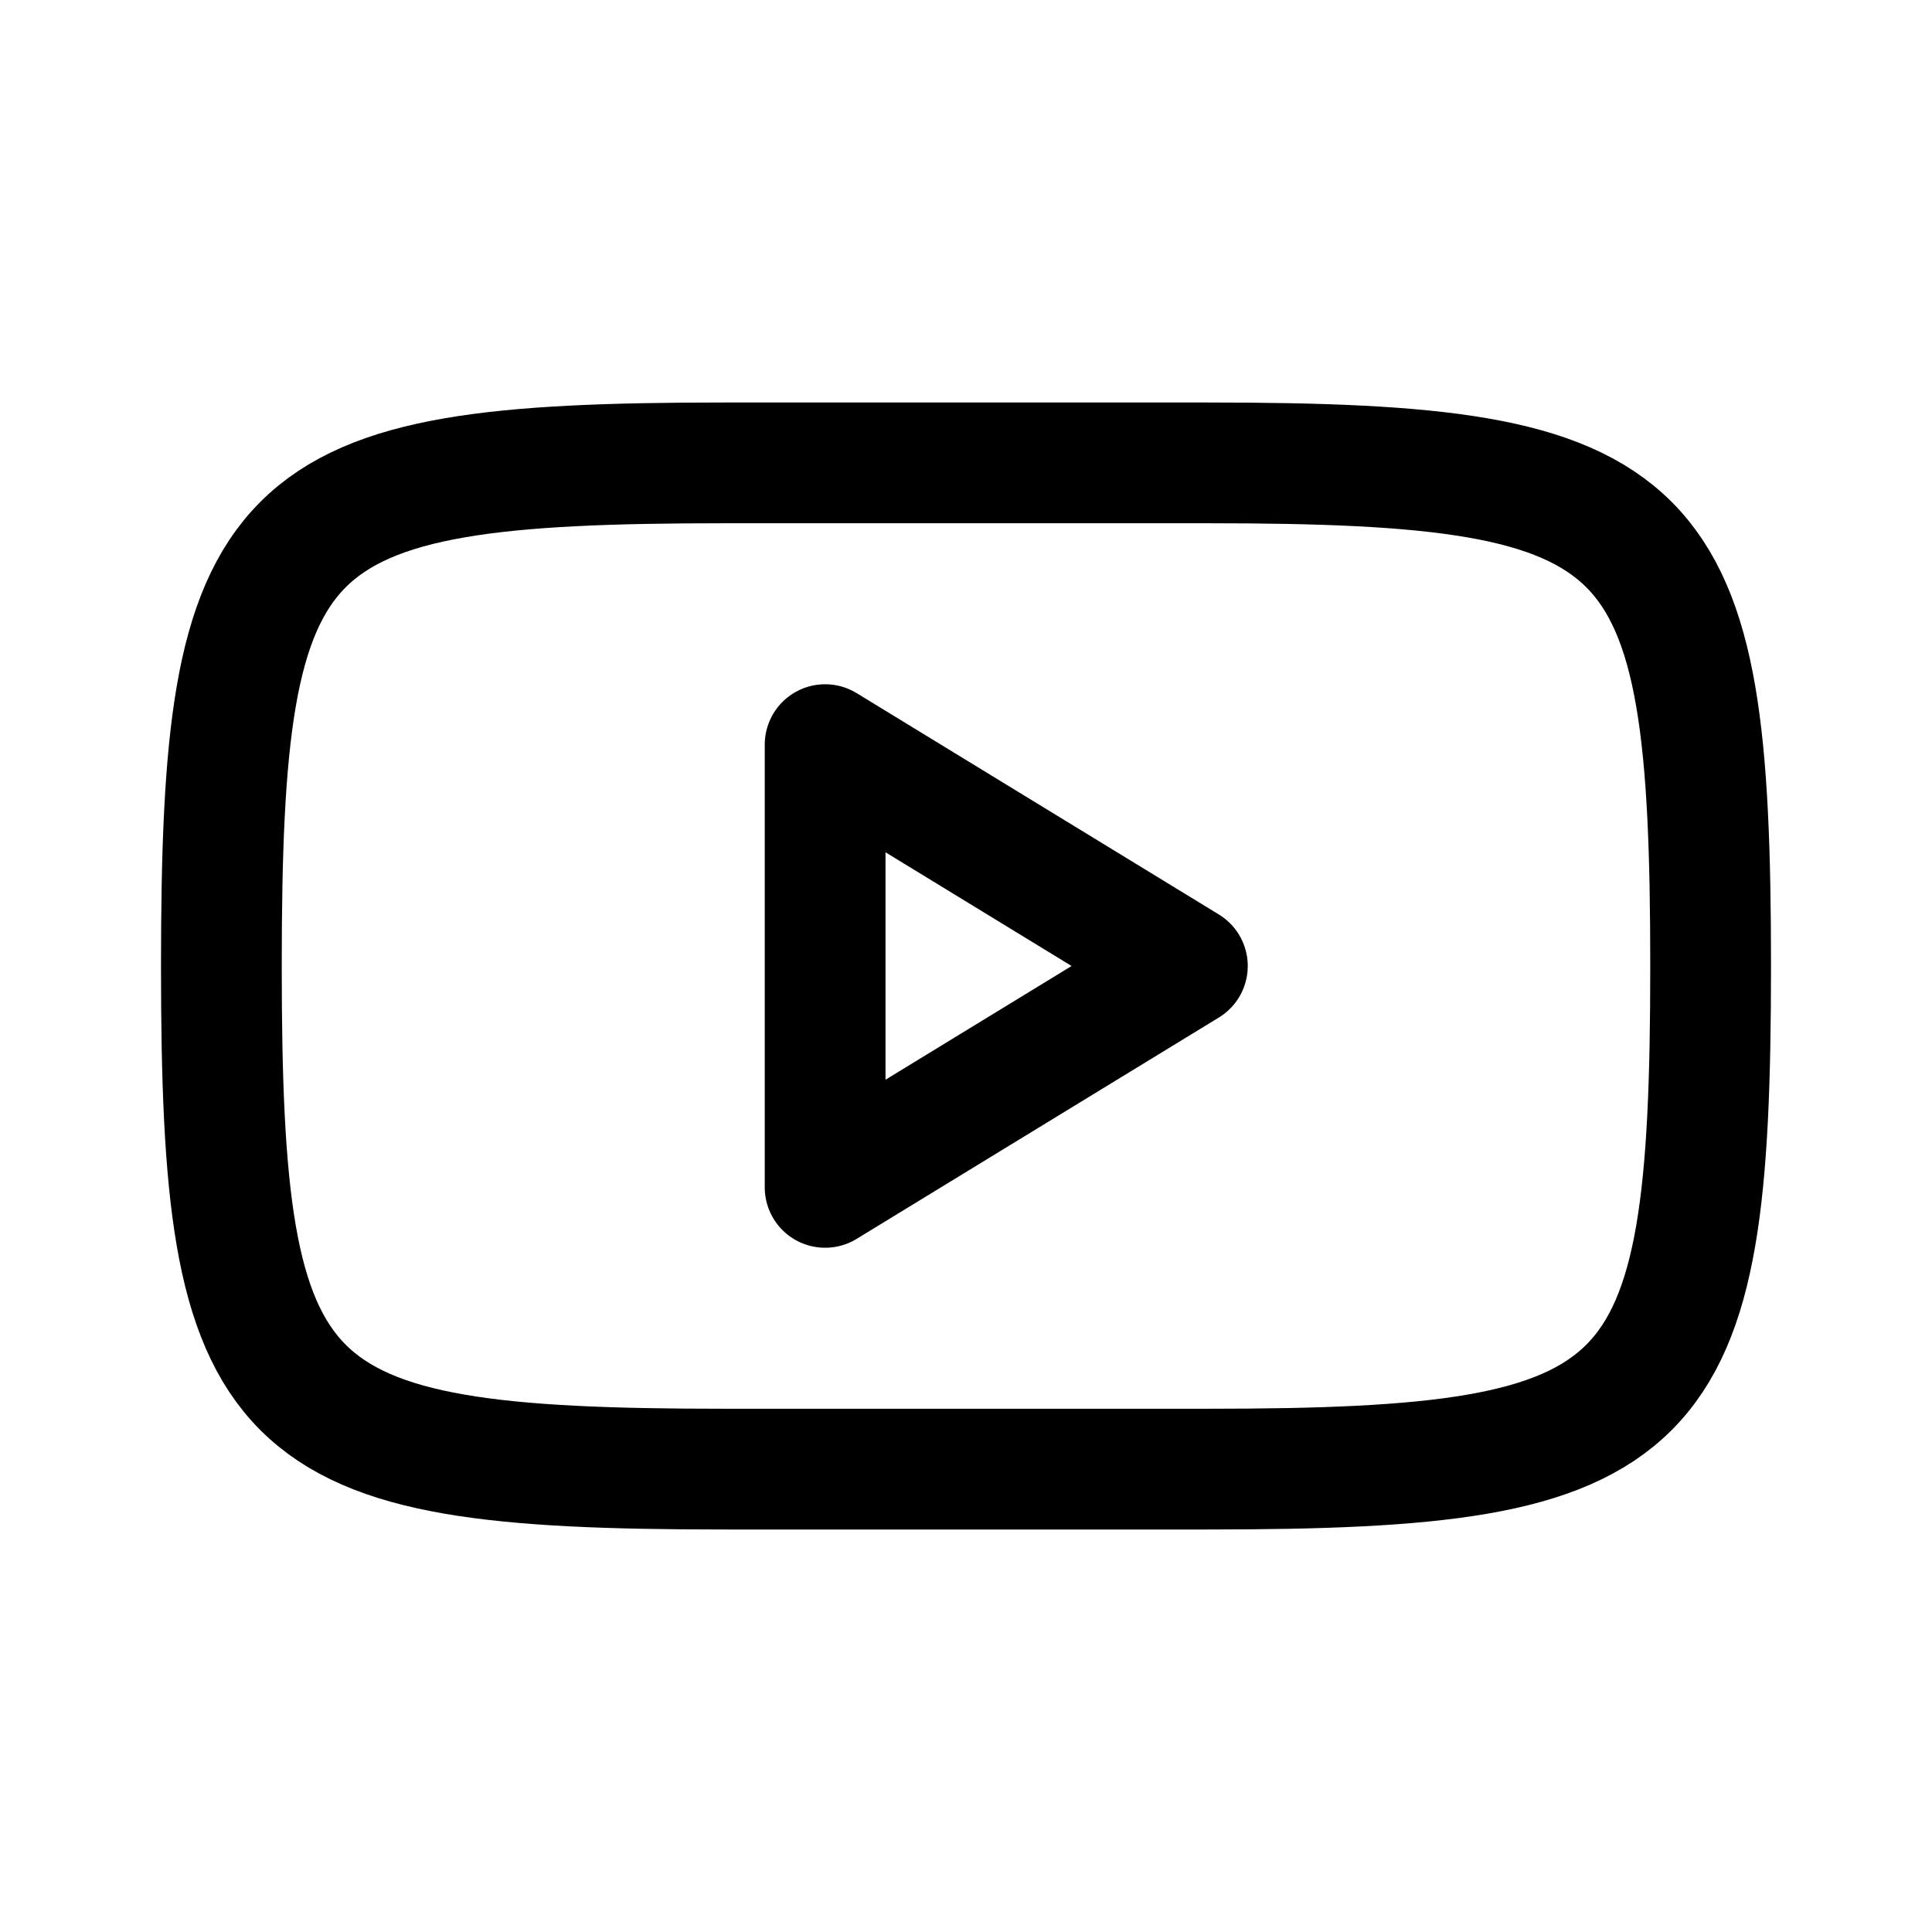
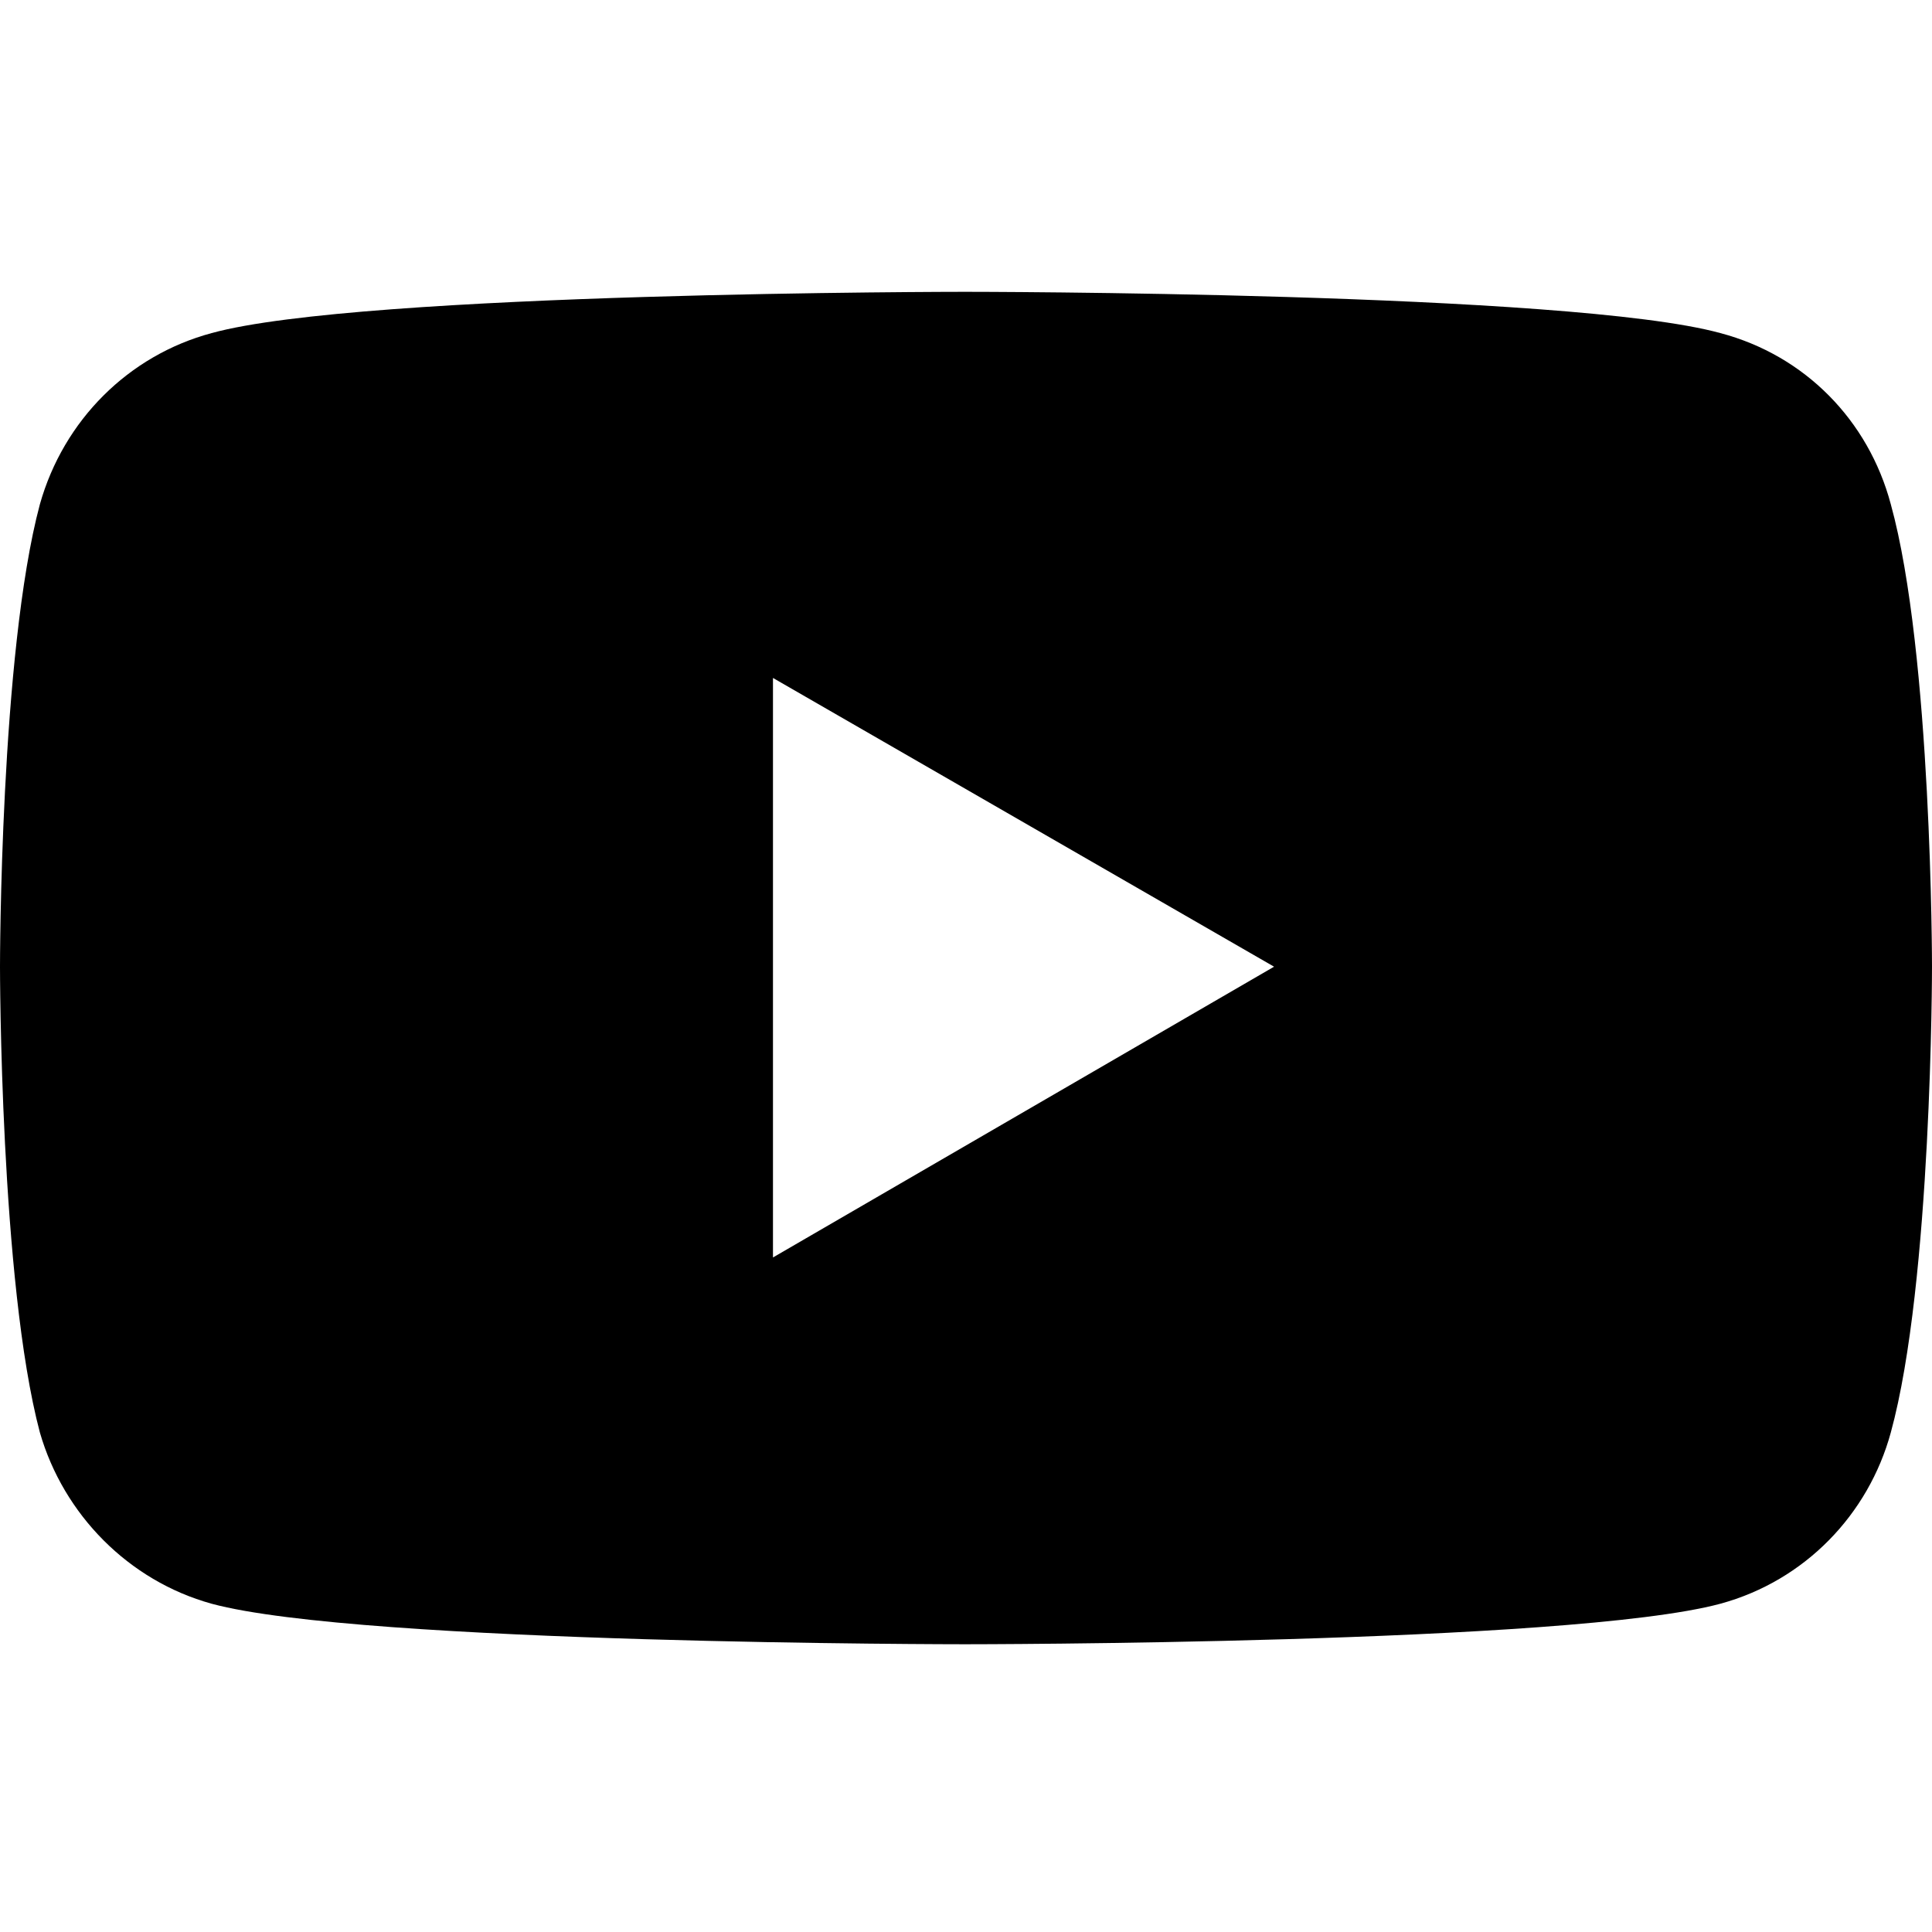
- <svg xmlns="http://www.w3.org/2000/svg" width="192" height="192" fill="none" stroke="#000" stroke-width="12" viewBox="0 0 192 192">
-   <path d="M170 96c0-45-4.962-49.999-50-50H72c-45.038.001-50 5-50 50s4.962 49.999 50 50h48c45.038-.001 50-5 50-50z" />
-   <path stroke-linejoin="round" d="M118 96 82 74v44z" />
+ <svg xmlns="http://www.w3.org/2000/svg" width="192" height="192" viewBox="0 0 192 192" fill="none">
+   <path fill-rule="evenodd" clip-rule="evenodd" d="M170.967 159.377C156.048 163.404 95.9 163.404 95.9 163.404C95.9 163.404 35.886 163.404 21.033 159.377C12.768 157.09 6.319 150.505 3.967 142.372C1.82065e-06 127.452 0 96.069 0 96.069C0 96.069 1.82065e-06 64.887 3.967 50.103C6.319 41.768 12.768 35.319 21.033 33.102C35.886 29 95.9 29 95.9 29C95.9 29 156.048 29 170.967 33.102C179.367 35.319 185.681 41.768 187.903 50.103C192 64.887 192 96.069 192 96.069C192 96.069 192 127.452 187.903 142.372C185.681 150.505 179.367 157.09 170.967 159.377ZM76.817 67.374L126.615 96.069L76.817 124.965V67.374Z" fill="black" />
</svg>
